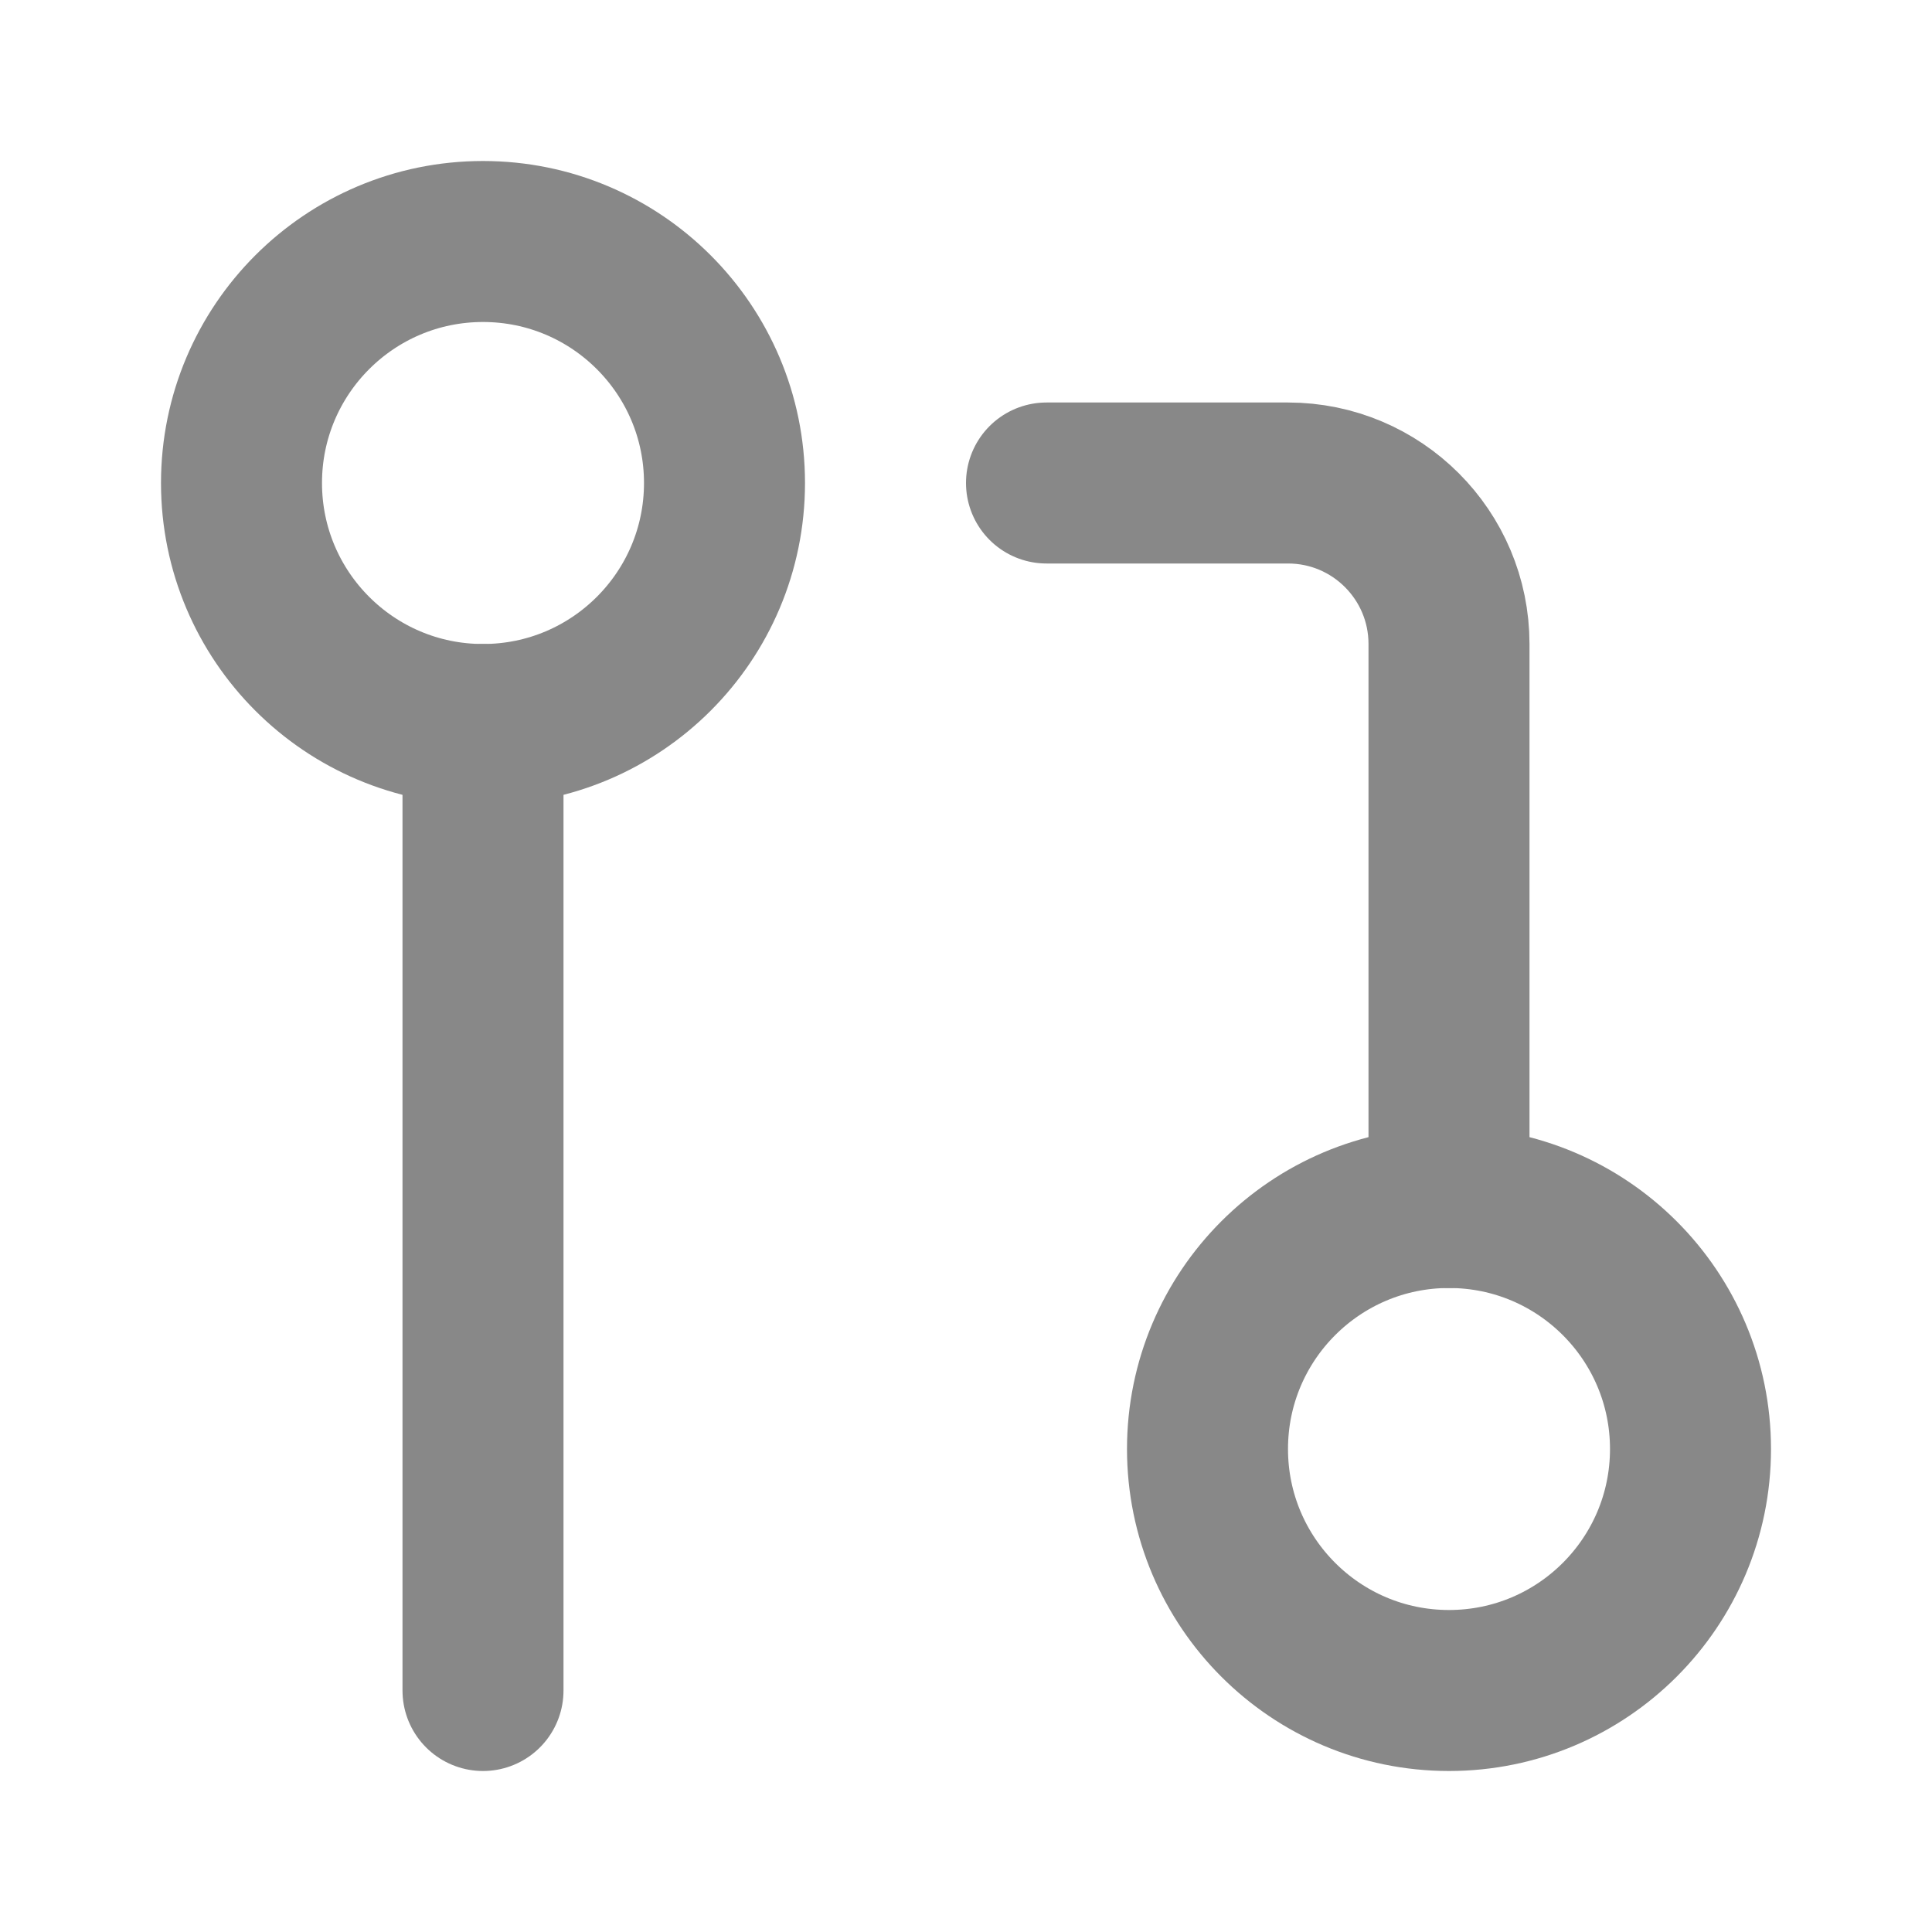
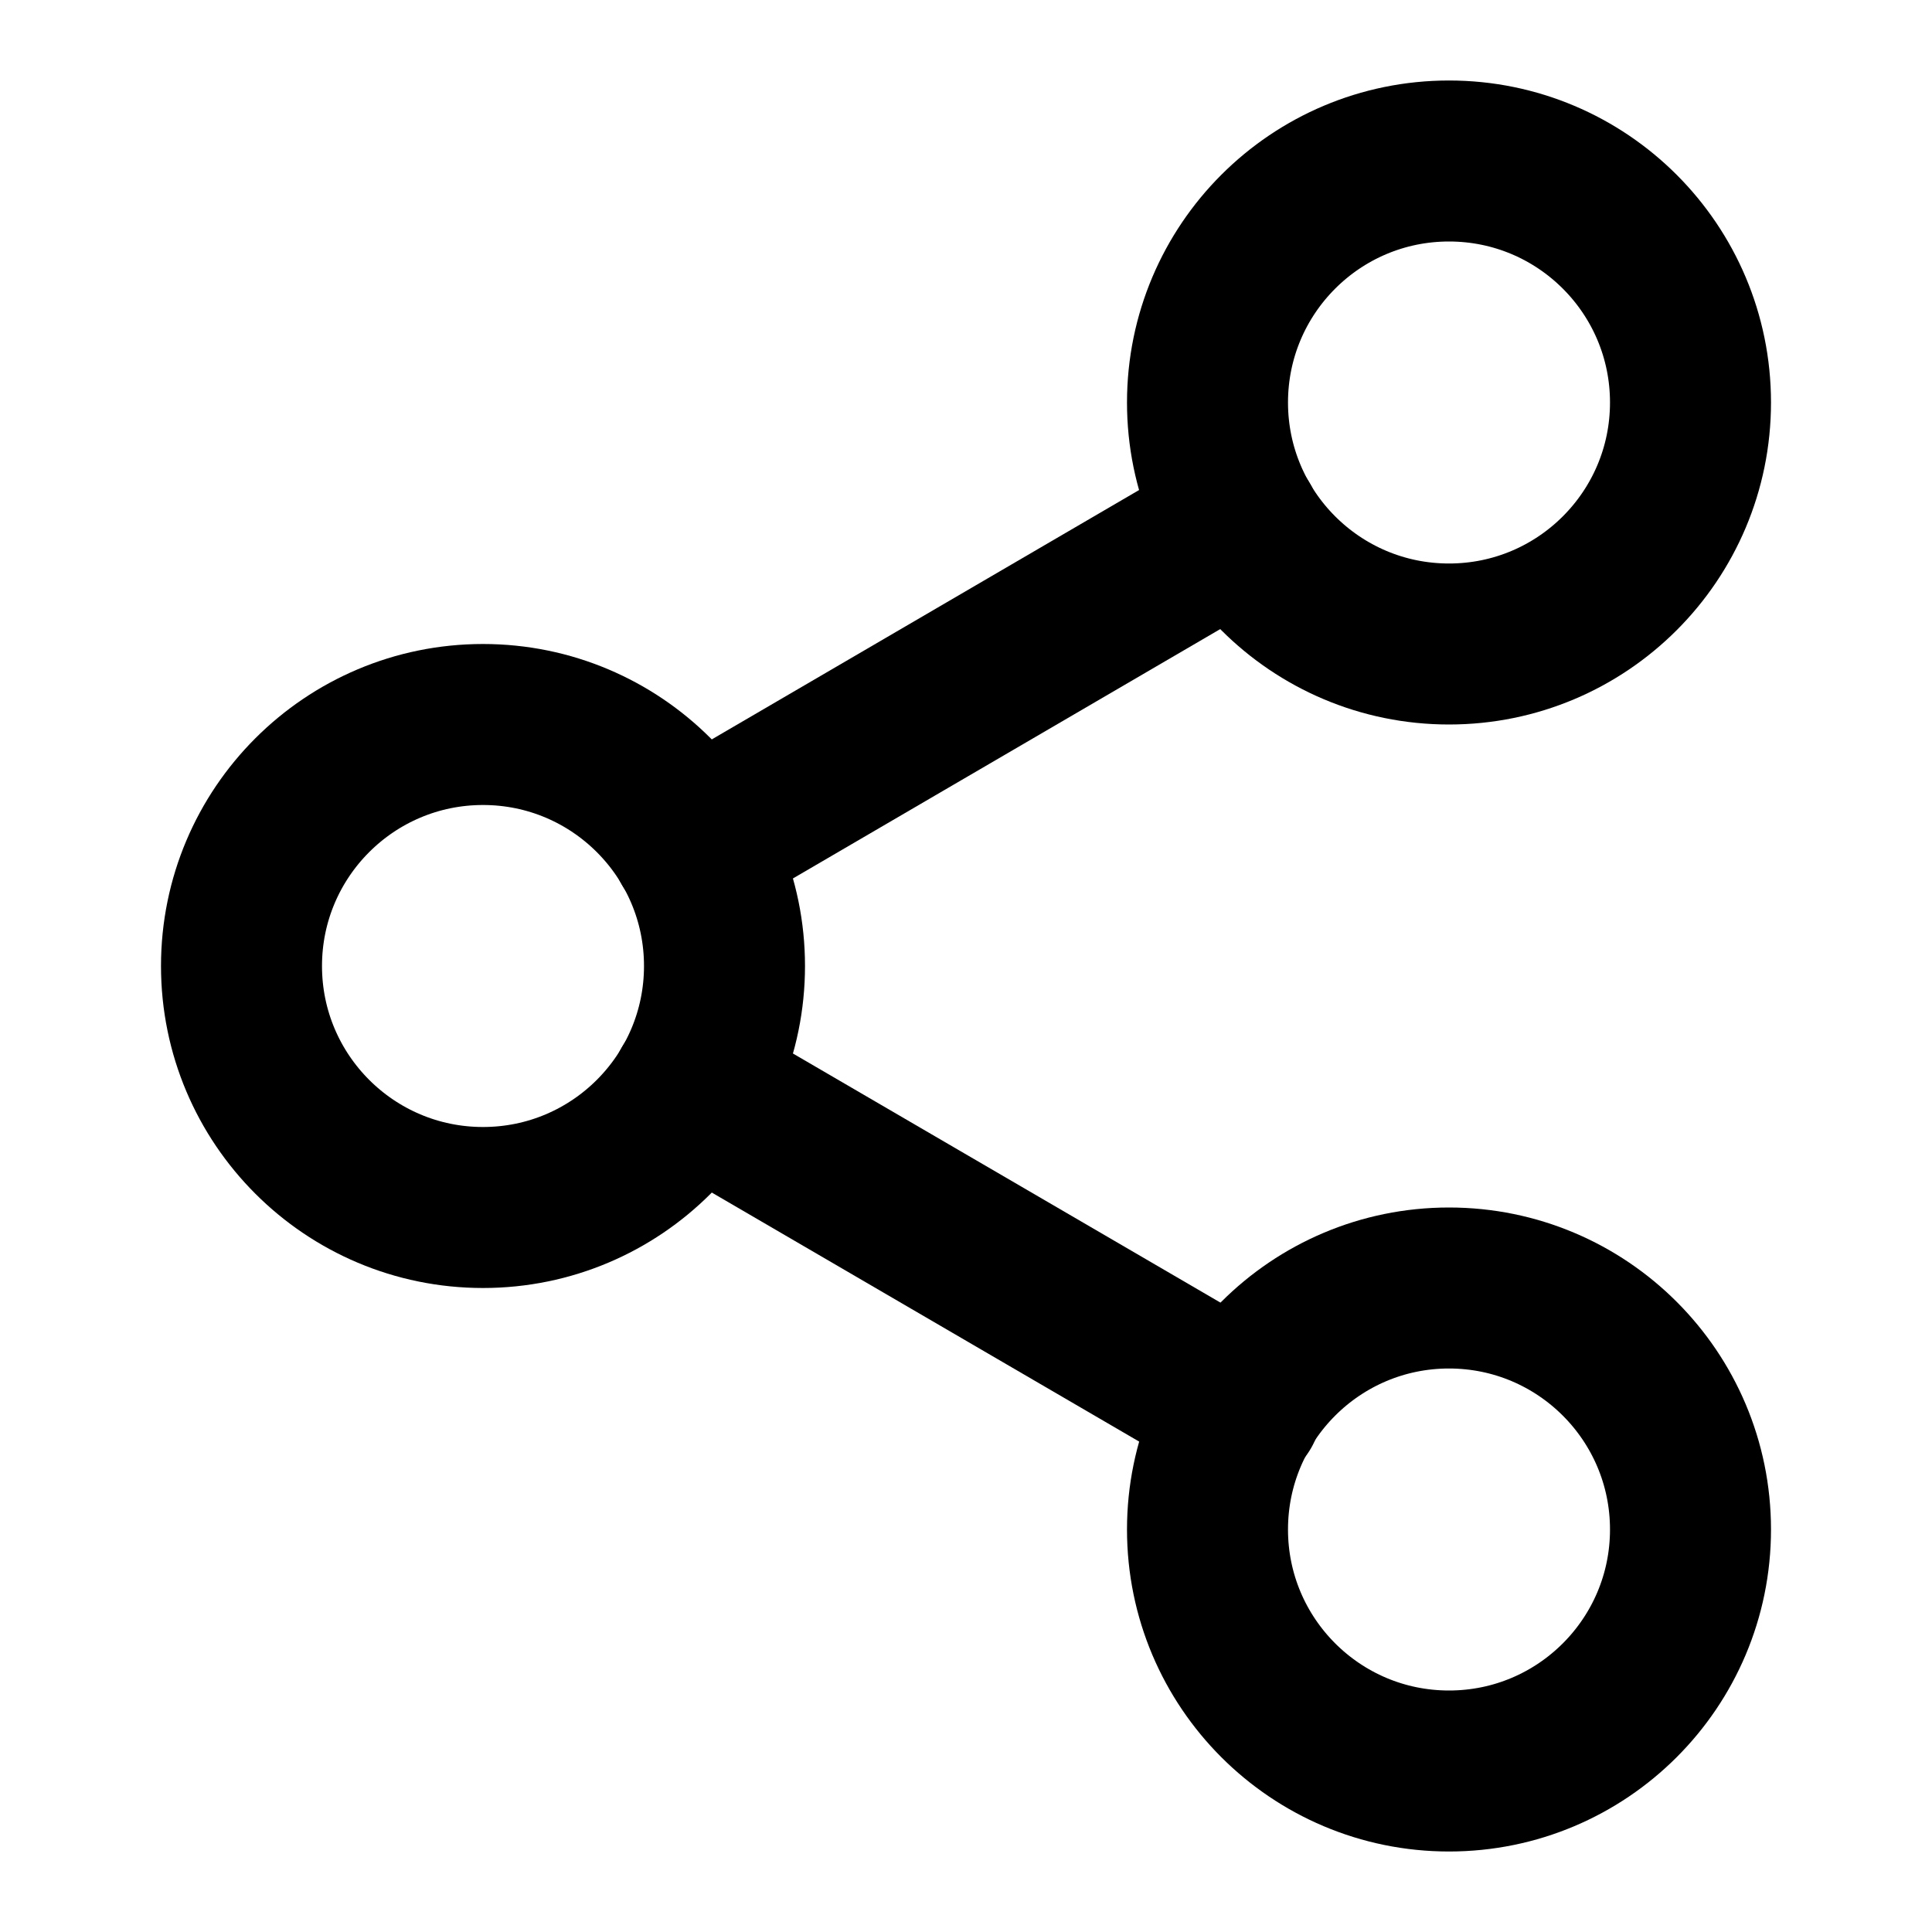
- <svg xmlns="http://www.w3.org/2000/svg" viewBox="0 0 24 24" fill="none" stroke="#888888" stroke-width="2" stroke-linecap="round" stroke-linejoin="round">
-   <circle cx="18" cy="18" r="3" />
-   <circle cx="6" cy="6" r="3" />
-   <path d="M13 6h3a2 2 0 0 1 2 2v7" />
-   <line x1="6" y1="9" x2="6" y2="21" />
+ <svg xmlns="http://www.w3.org/2000/svg" viewBox="0 0 24 24" fill="none" stroke="currentColor" stroke-width="2" stroke-linecap="round" stroke-linejoin="round">
+   <circle cx="18" cy="5" r="3" />
+   <circle cx="6" cy="12" r="3" />
+   <circle cx="18" cy="19" r="3" />
+   <path d="M8.59 13.51l6.83 3.98M15.41 6.51l-6.82 3.98" />
</svg>
